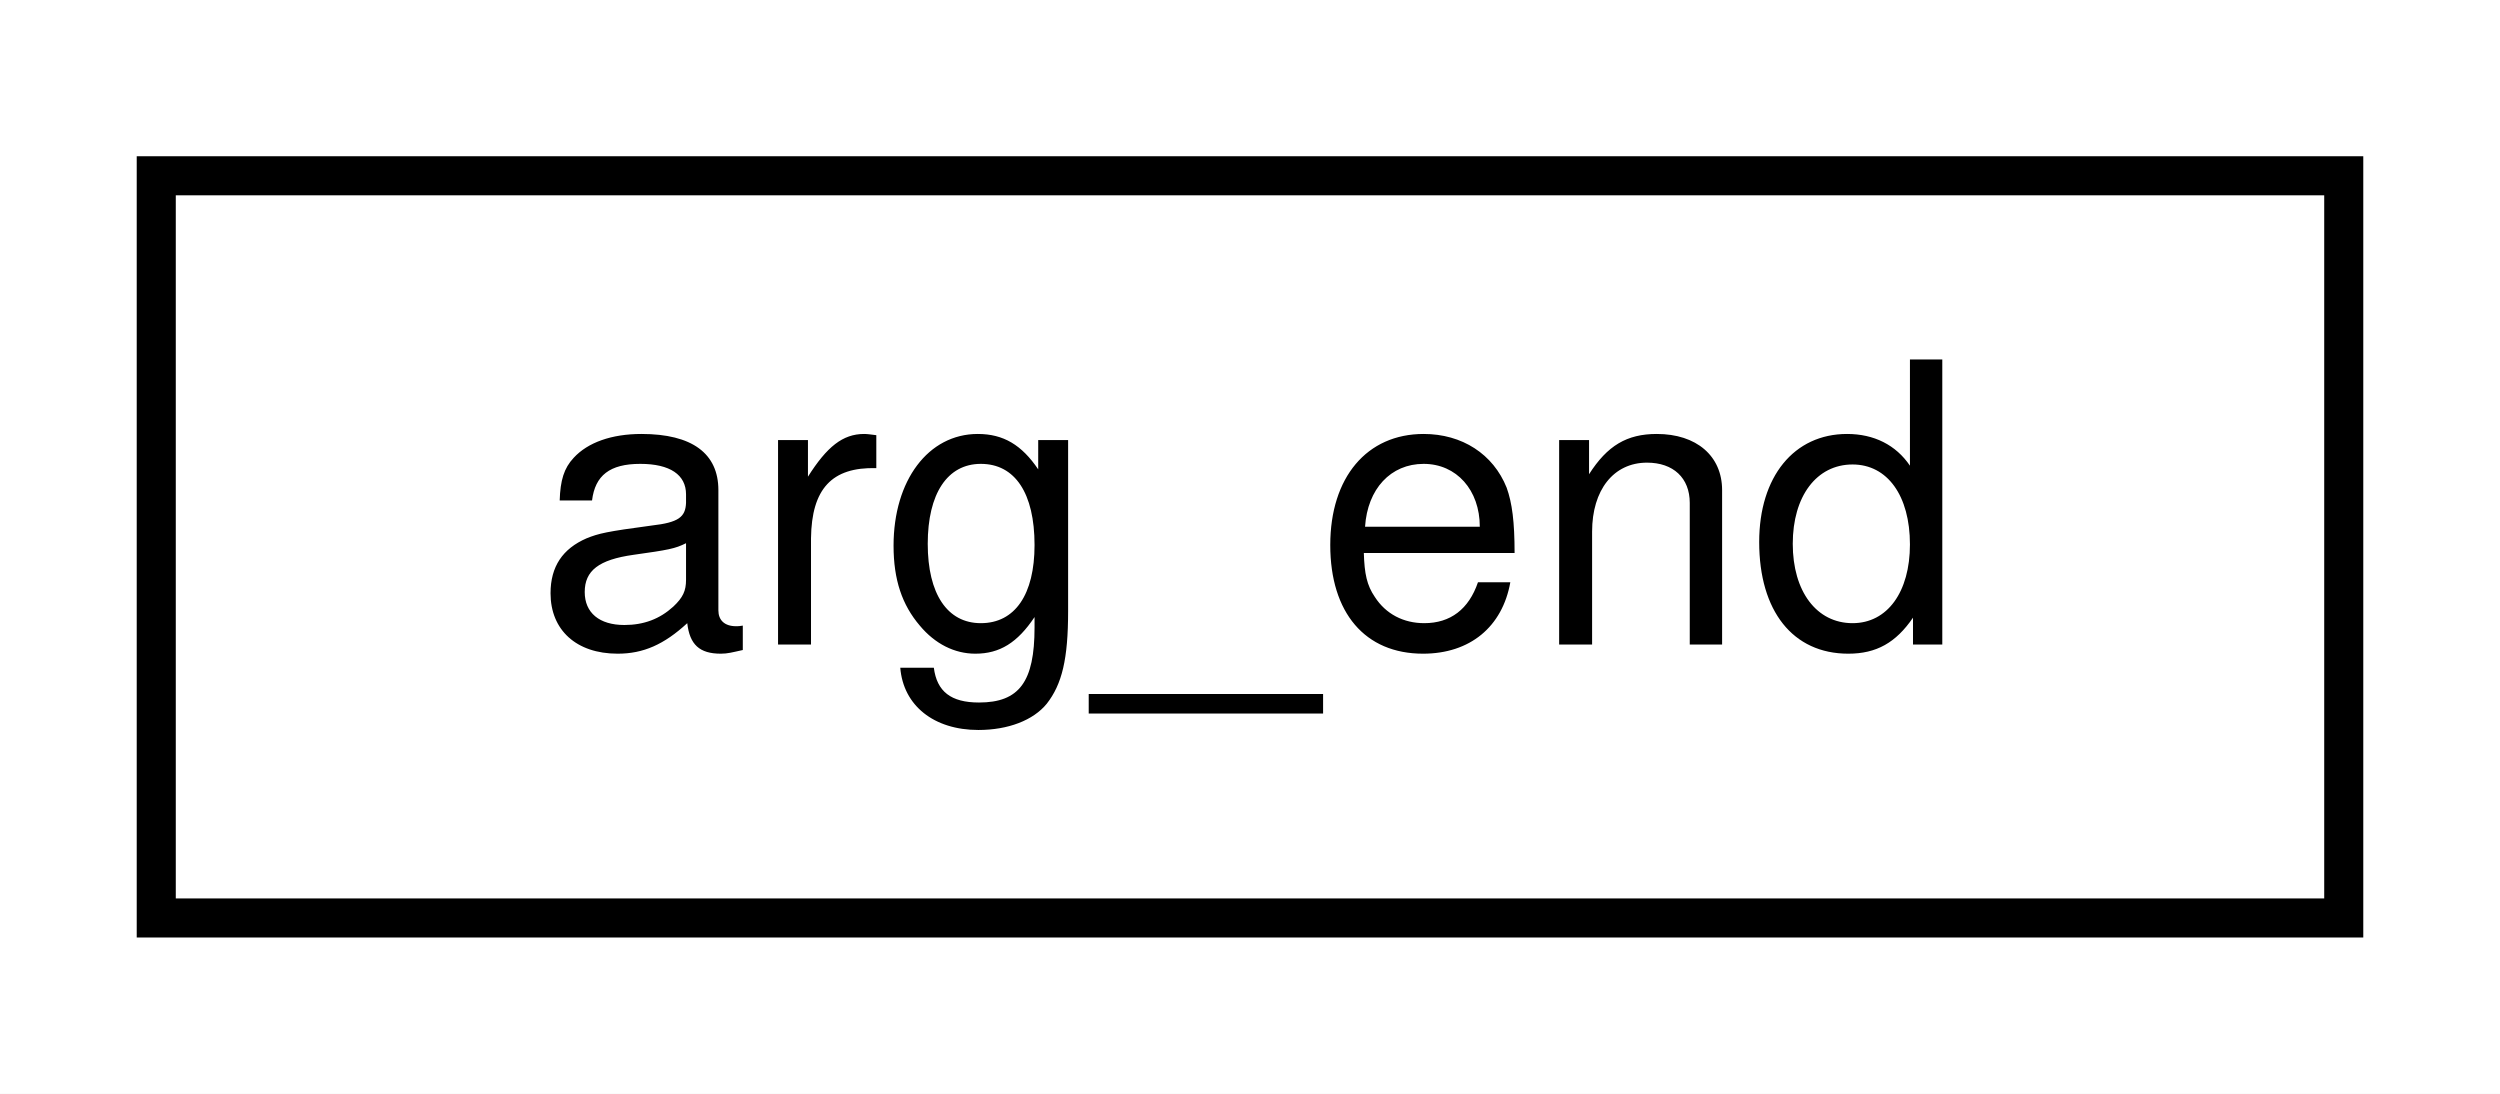
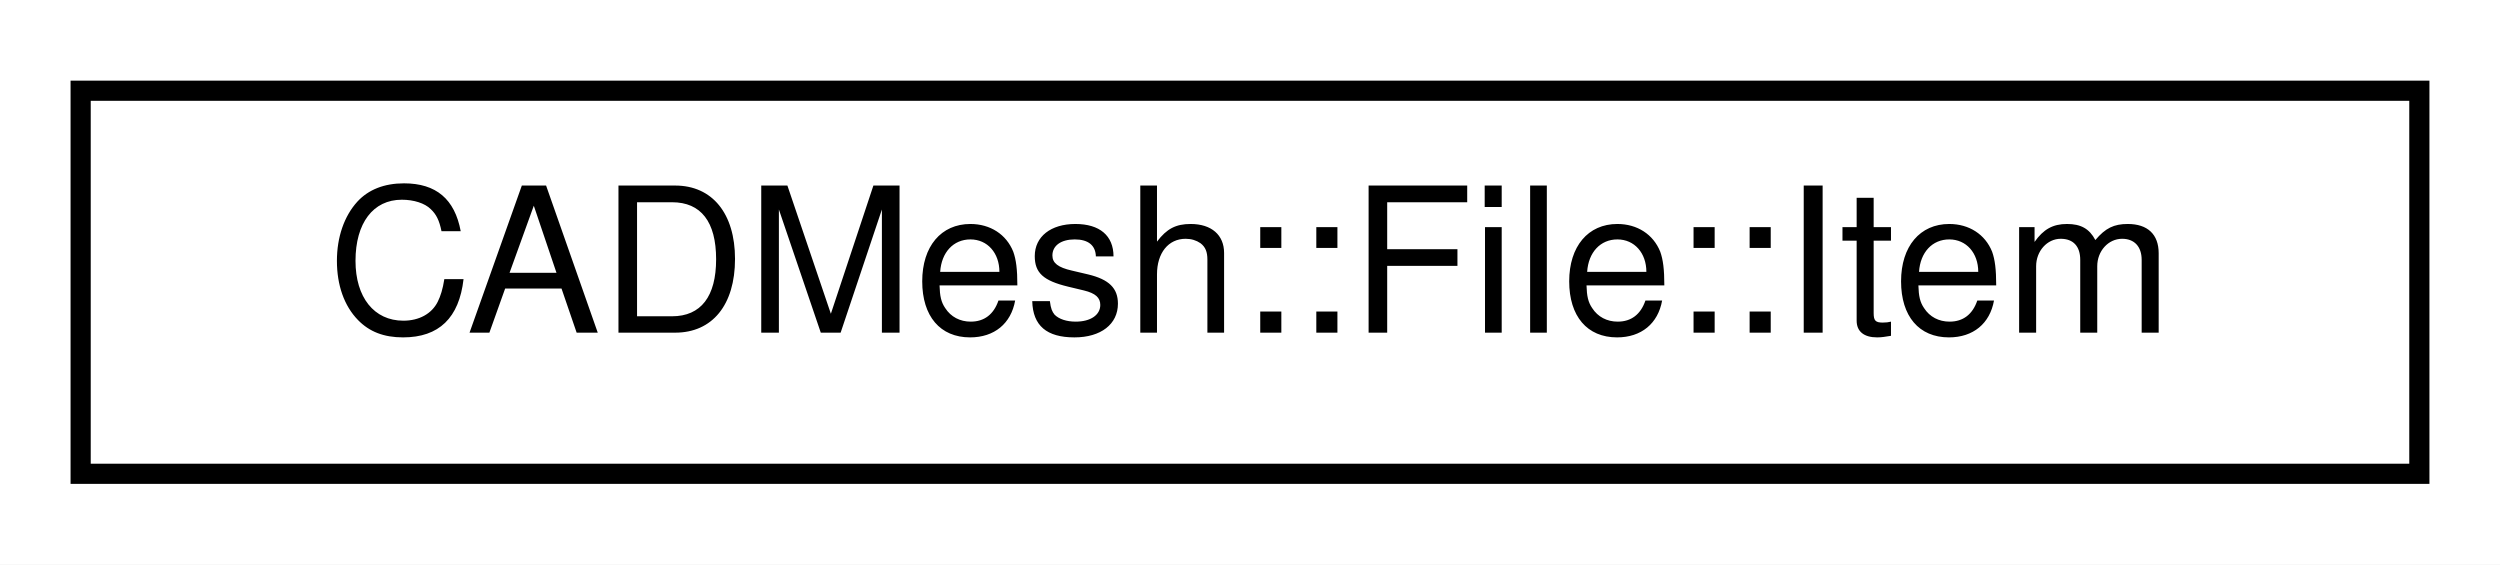
- <svg xmlns="http://www.w3.org/2000/svg" xmlns:xlink="http://www.w3.org/1999/xlink" width="64pt" height="28pt" viewBox="0.00 0.00 64.00 28.00">
+ <svg xmlns="http://www.w3.org/2000/svg" xmlns:xlink="http://www.w3.org/1999/xlink" width="124pt" height="28pt" viewBox="0.00 0.00 124.00 28.00">
  <g id="graph0" class="graph" transform="scale(1 1) rotate(0) translate(4 24)">
-     <polygon fill="white" stroke="transparent" points="-4,4 -4,-24 60,-24 60,4 -4,4" />
+     <polygon fill="white" stroke="transparent" points="-4,4 -4,-24 120,-24 120,4 -4,4" />
    <g id="node1" class="node">
      <g id="a_node1">
-         <a xlink:href="structarg__end.html" target="_top" xlink:title=" ">
-           <polygon fill="white" stroke="black" points="0,-0.5 0,-19.5 56,-19.5 56,-0.5 0,-0.5" />
-           <text text-anchor="middle" x="28" y="-7.5" font-family="Helvetica,sans-Serif" font-size="10.00">arg_end</text>
+         <a xlink:href="struct_c_a_d_mesh_1_1_file_1_1_item.html" target="_top" xlink:title=" ">
+           <polygon fill="white" stroke="black" points="0,-0.5 0,-19.5 116,-19.5 116,-0.5 0,-0.5" />
+           <text text-anchor="middle" x="58" y="-7.5" font-family="Helvetica,sans-Serif" font-size="10.00">CADMesh::File::Item</text>
        </a>
      </g>
    </g>
  </g>
</svg>
